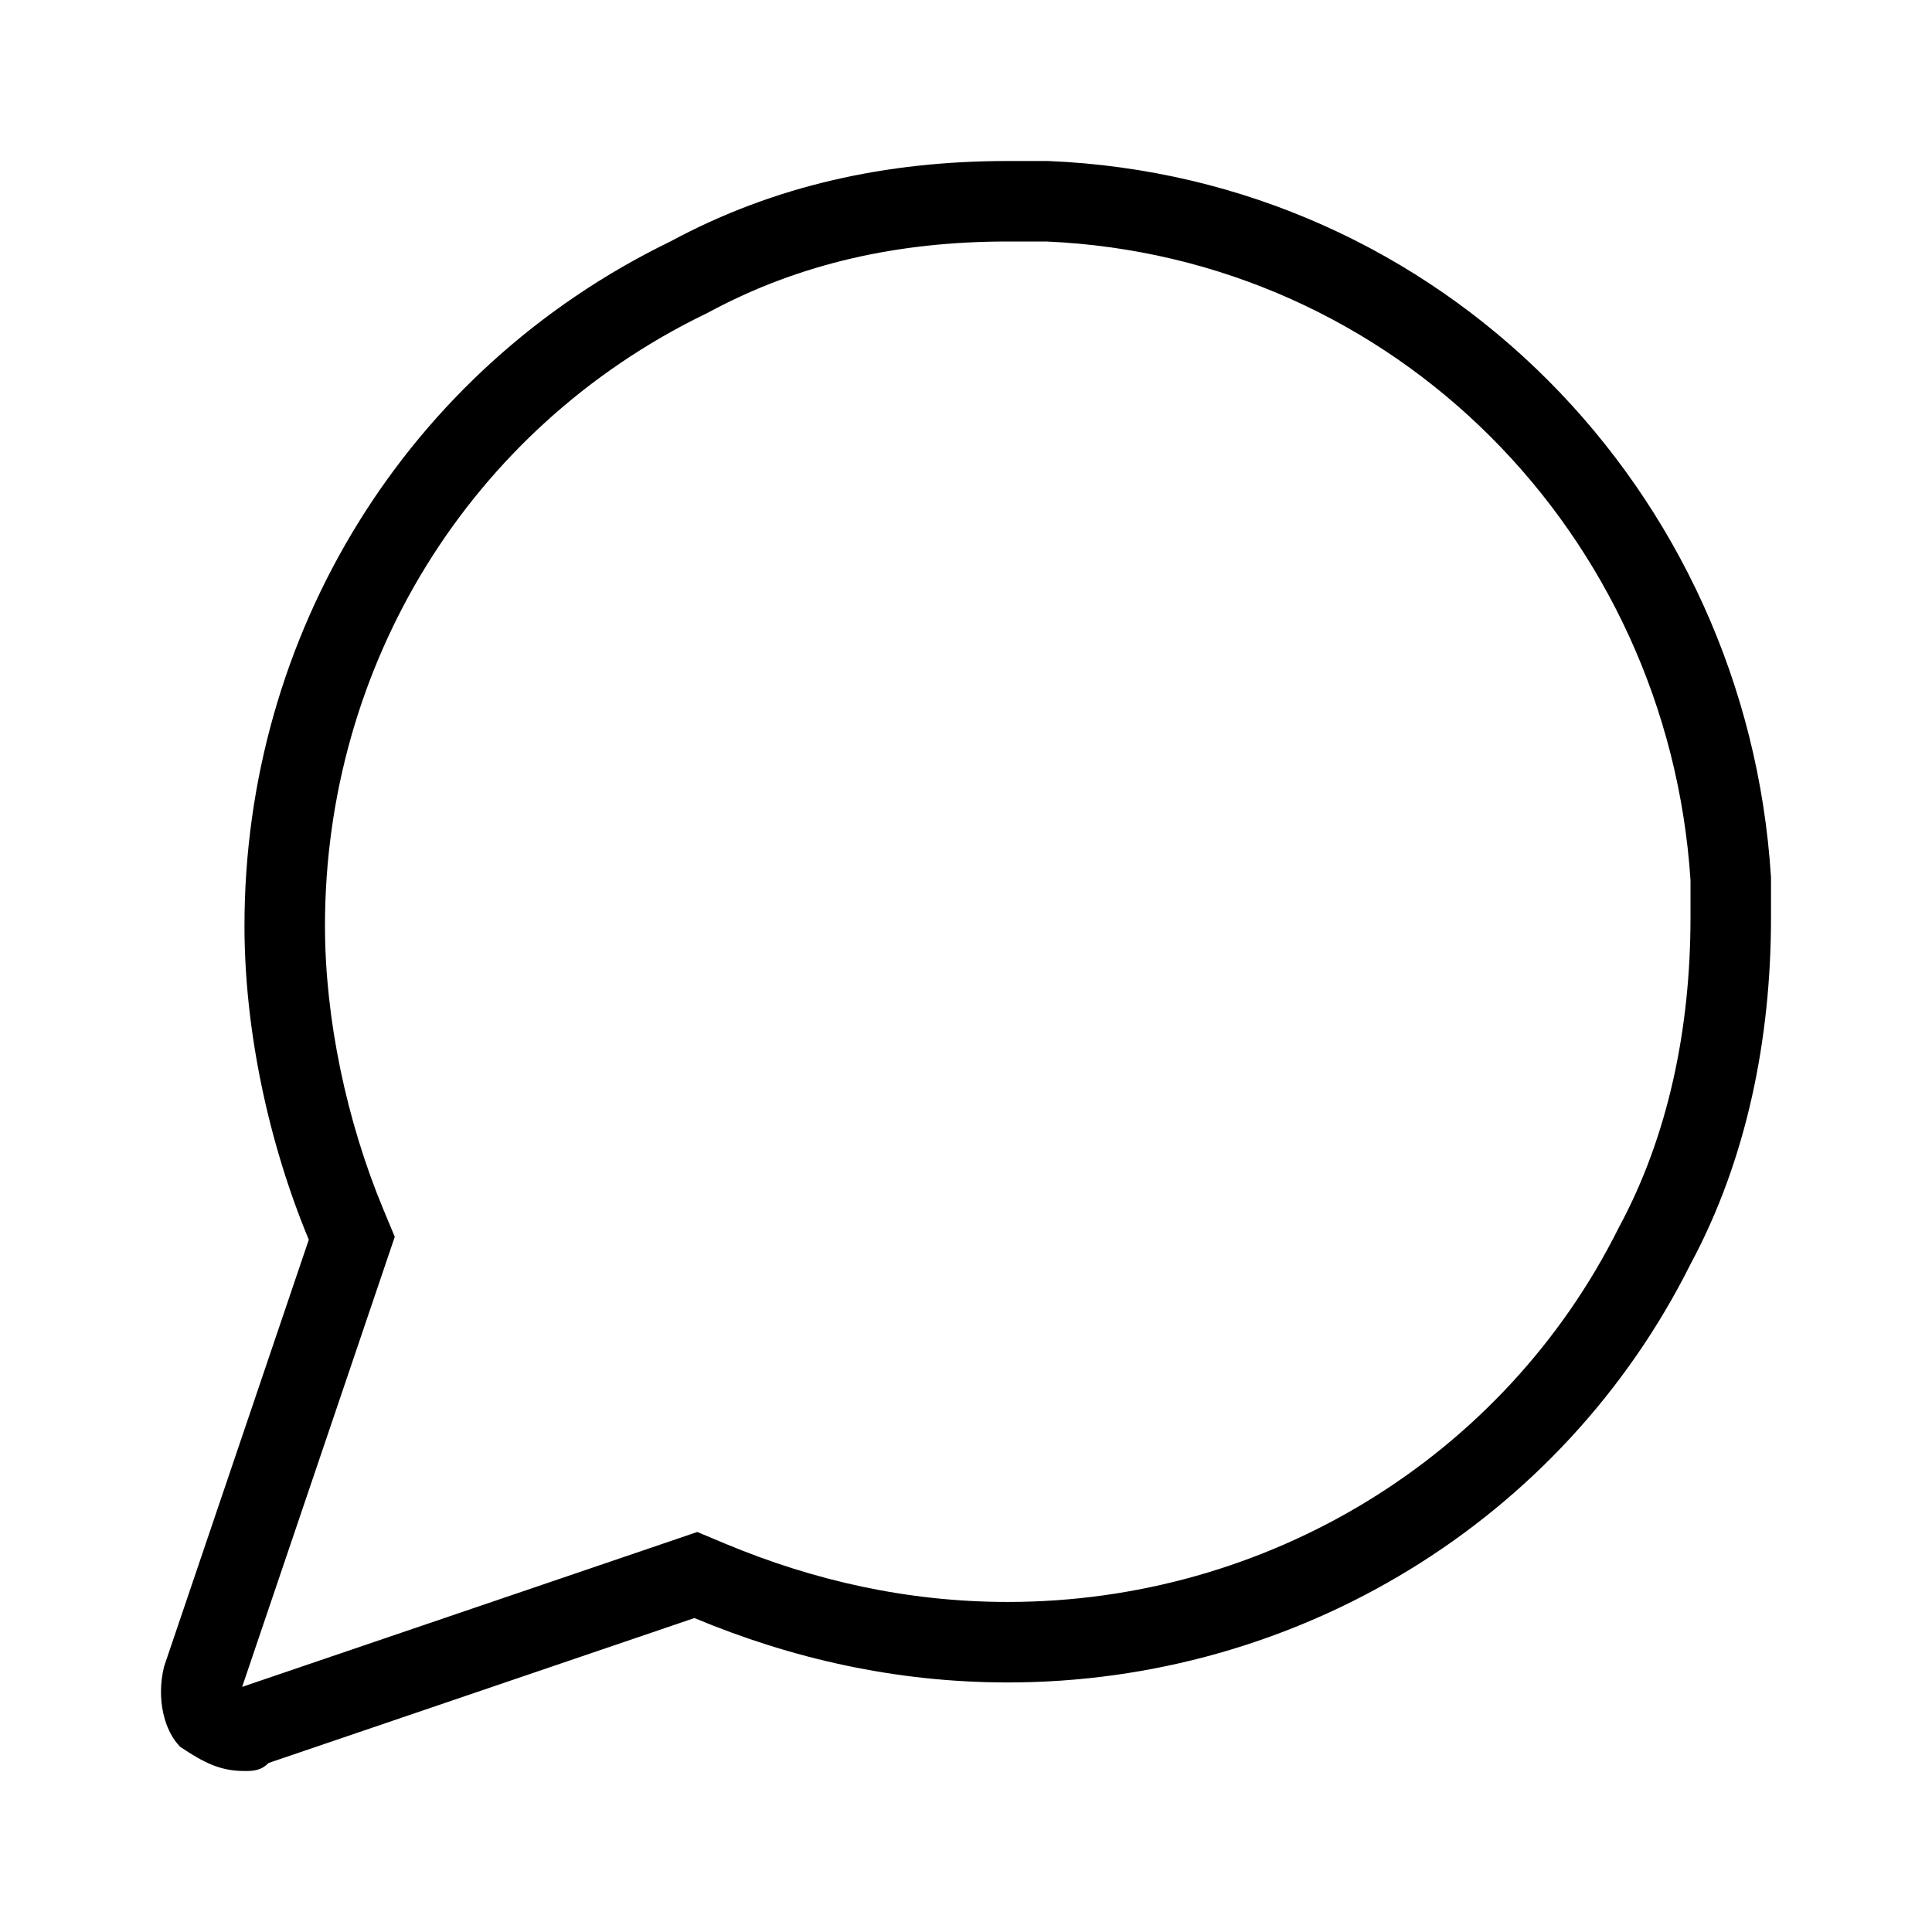
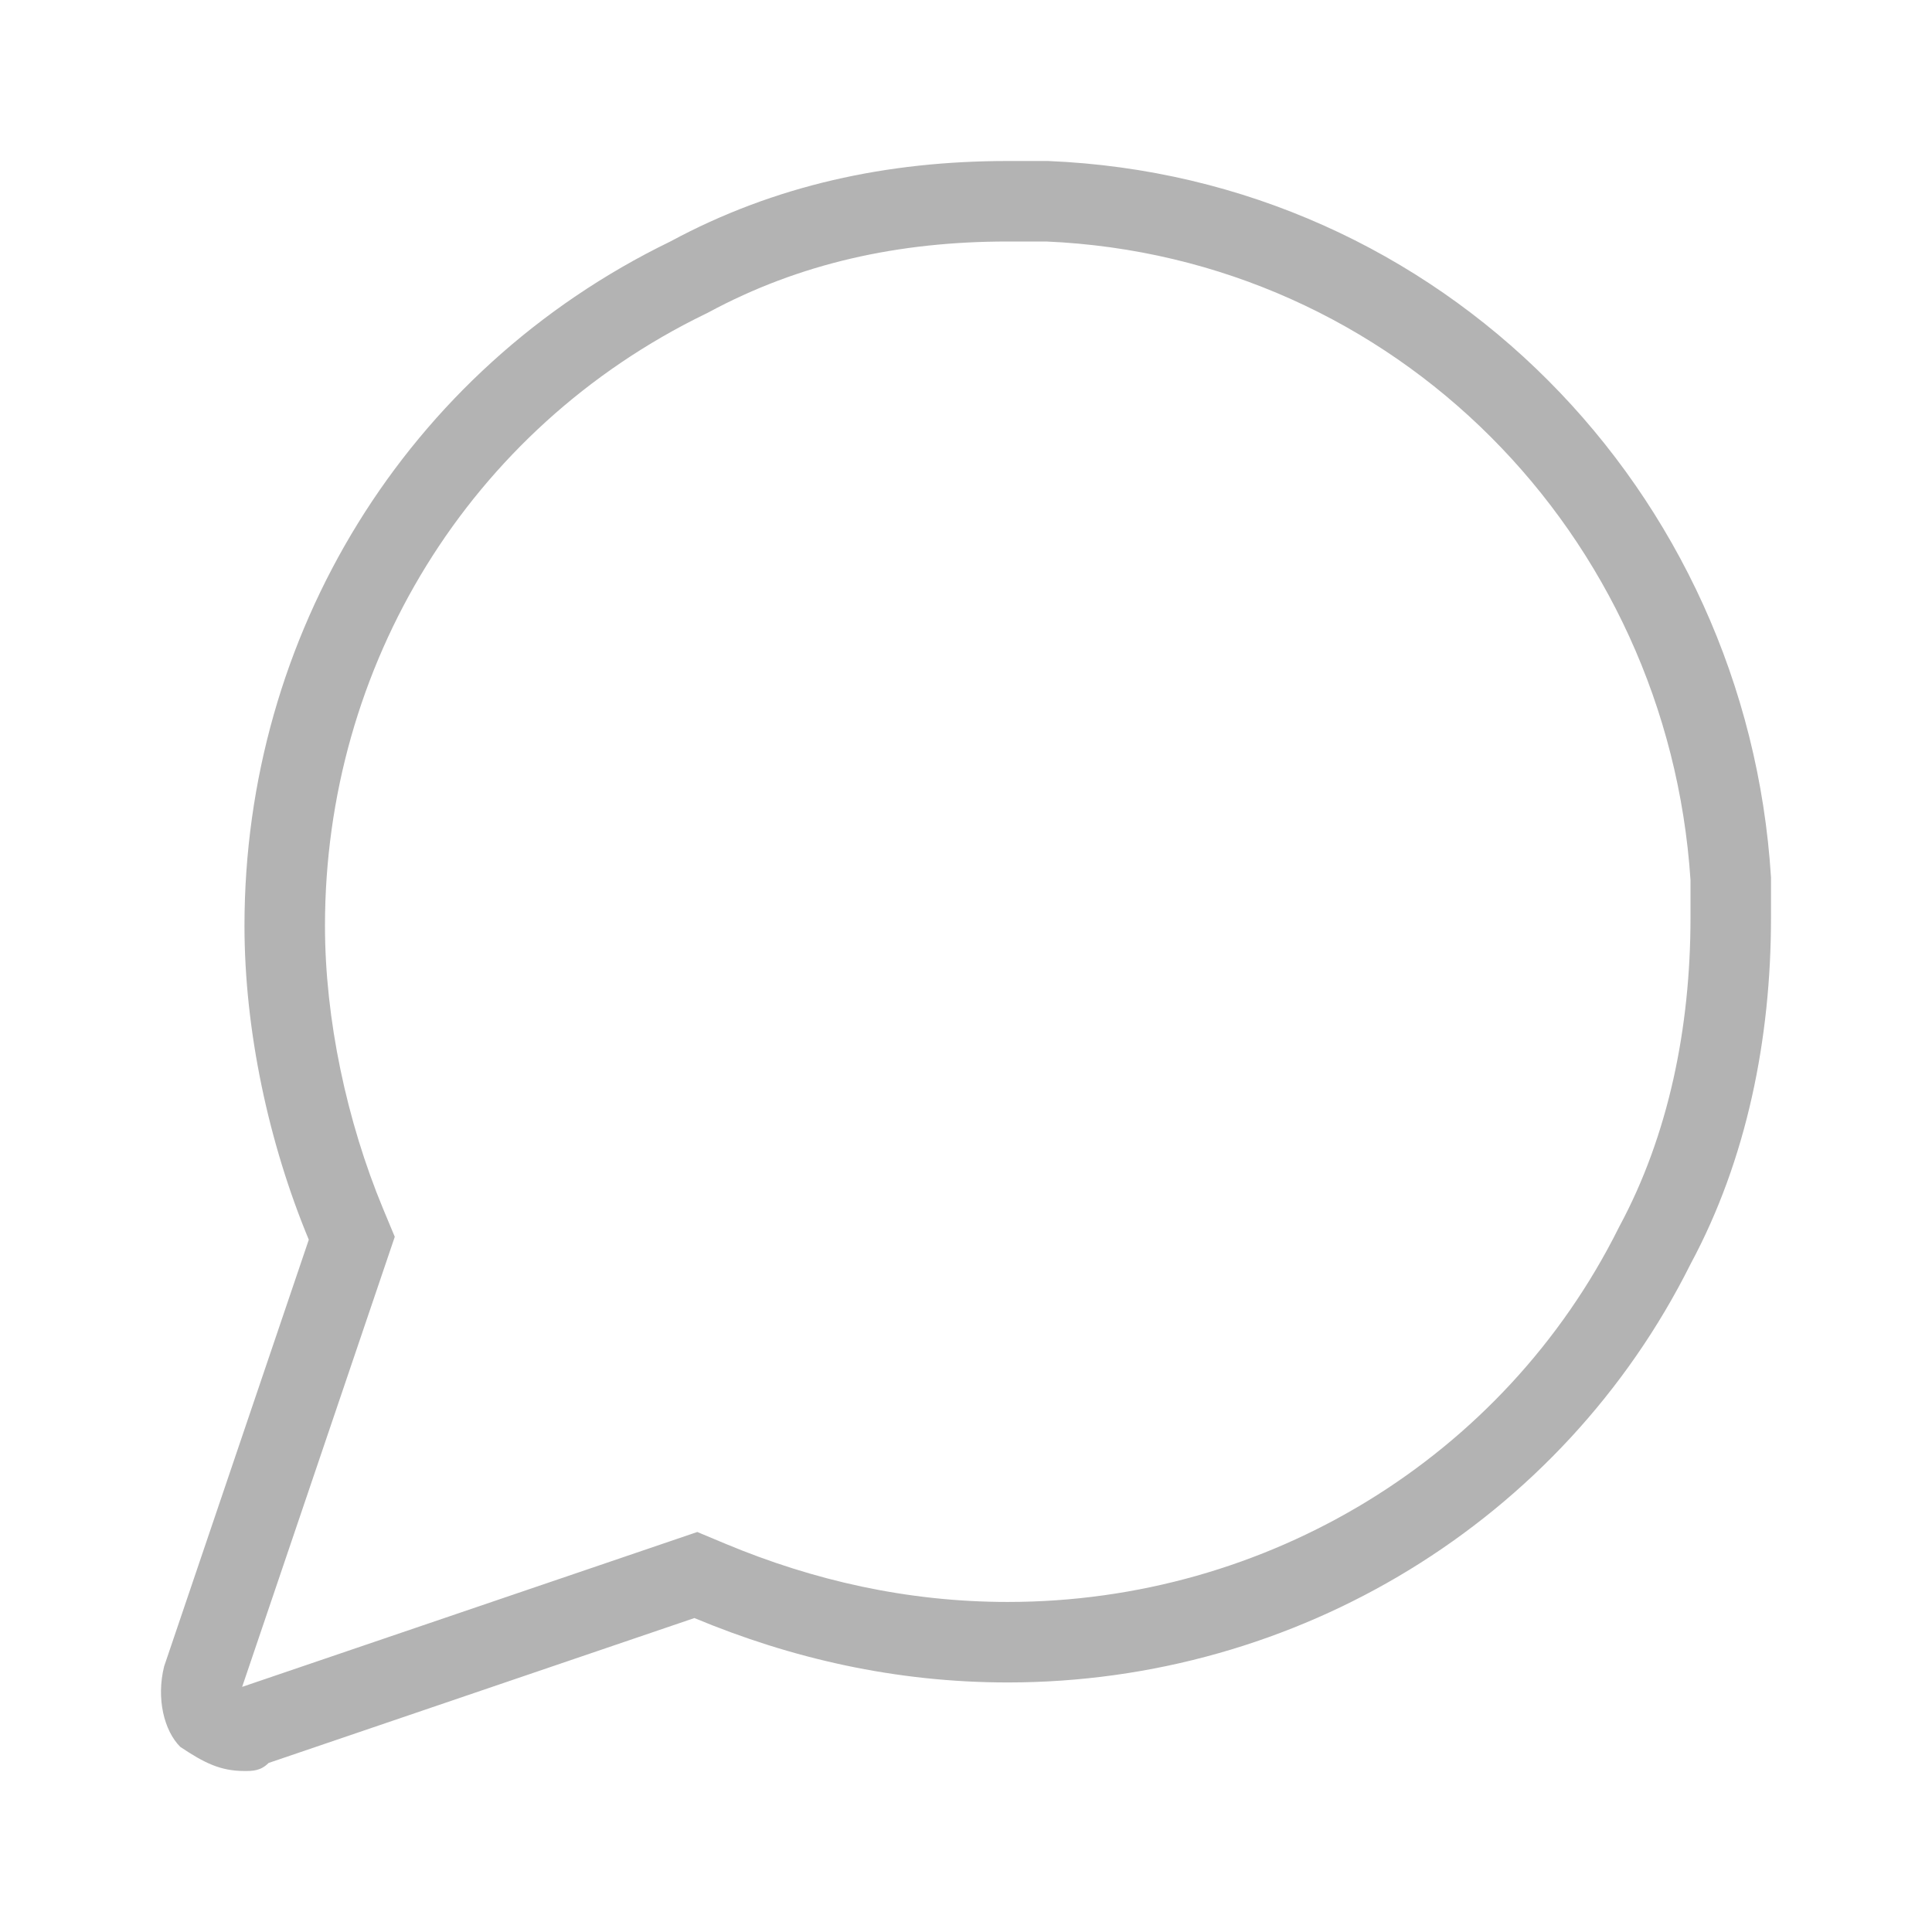
<svg xmlns="http://www.w3.org/2000/svg" width="24" height="24" viewBox="0 0 24 24" fill="none">
-   <path fill-rule="evenodd" clip-rule="evenodd" d="M8.783 3.89L8.764 3.899C5.823 5.328 4.037 8.273 4.037 11.5C4.037 12.659 4.307 13.928 4.759 15.016L4.904 15.364L3.008 20.955L8.662 19.031L9.011 19.177C10.101 19.632 11.268 19.9 12.519 19.9C15.741 19.9 18.683 18.107 20.107 15.254L20.114 15.24L20.121 15.227C20.725 14.102 21 12.773 21 11.4V10.932C20.718 6.643 17.334 3.188 12.997 3H12.519C11.16 3 9.931 3.271 8.802 3.88L8.783 3.89ZM13.018 2C17.908 2.2 21.701 6.1 22 10.9V11.4C22 12.9 21.701 14.4 21.002 15.7C19.405 18.9 16.111 20.9 12.519 20.9C11.121 20.9 9.824 20.6 8.626 20.1L3.337 21.9C3.237 22 3.137 22 3.037 22C2.738 22 2.538 21.9 2.239 21.7C2.039 21.5 1.939 21.1 2.039 20.7L3.836 15.4C3.337 14.2 3.037 12.8 3.037 11.5C3.037 7.9 5.033 4.6 8.327 3C9.624 2.3 11.021 2 12.519 2H13.018Z" fill="black" />
+   <path d="M8.783 3.89L8.764 3.899C5.823 5.328 4.037 8.273 4.037 11.5C4.037 12.659 4.307 13.928 4.759 15.016L4.904 15.364L3.008 20.955L8.662 19.031L9.011 19.177C10.101 19.632 11.268 19.9 12.519 19.9C15.741 19.9 18.683 18.107 20.107 15.254L20.114 15.24L20.121 15.227C20.725 14.102 21 12.773 21 11.4V10.932C20.718 6.643 17.334 3.188 12.997 3H12.519C11.16 3 9.931 3.271 8.802 3.88L8.783 3.89ZM13.018 2C17.908 2.2 21.701 6.1 22 10.9V11.4C22 12.9 21.701 14.4 21.002 15.7C19.405 18.9 16.111 20.9 12.519 20.9C11.121 20.9 9.824 20.6 8.626 20.1L3.337 21.9C3.237 22 3.137 22 3.037 22C2.738 22 2.538 21.9 2.239 21.7C2.039 21.5 1.939 21.1 2.039 20.7L3.836 15.4C3.337 14.2 3.037 12.8 3.037 11.5C3.037 7.9 5.033 4.6 8.327 3C9.624 2.3 11.021 2 12.519 2H13.018Z" fill="#B3B3B3" />
</svg>
